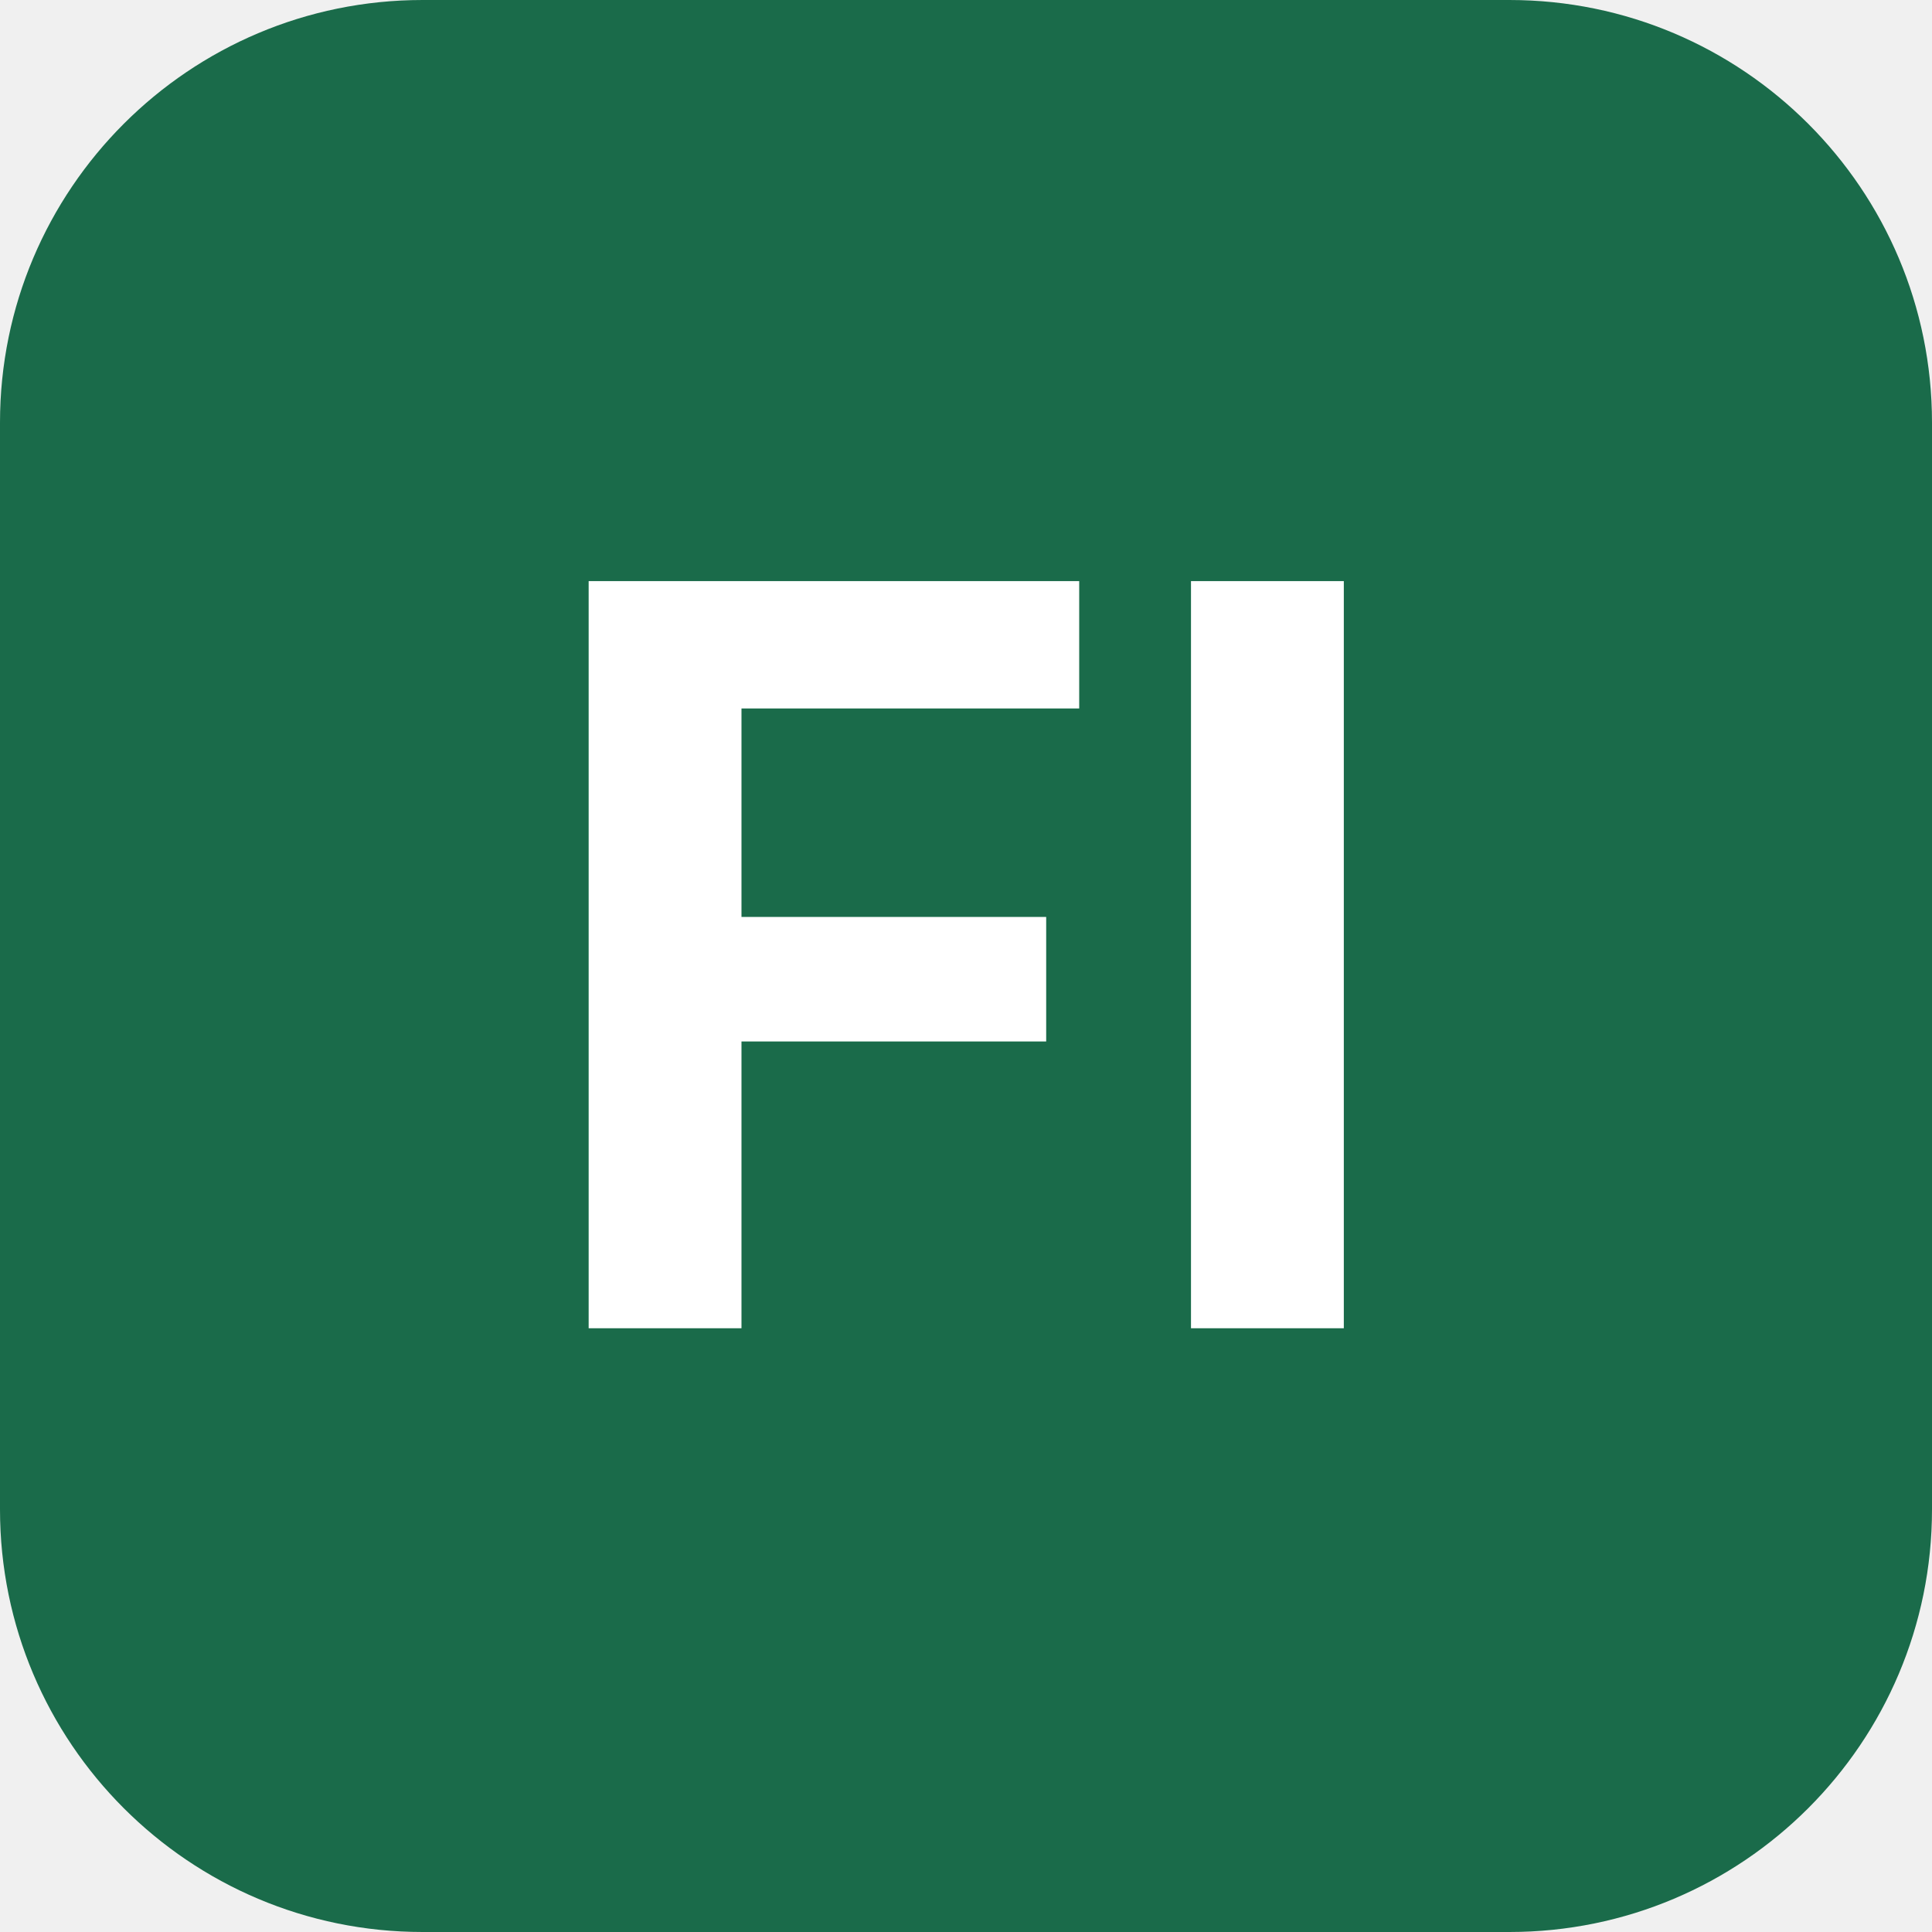
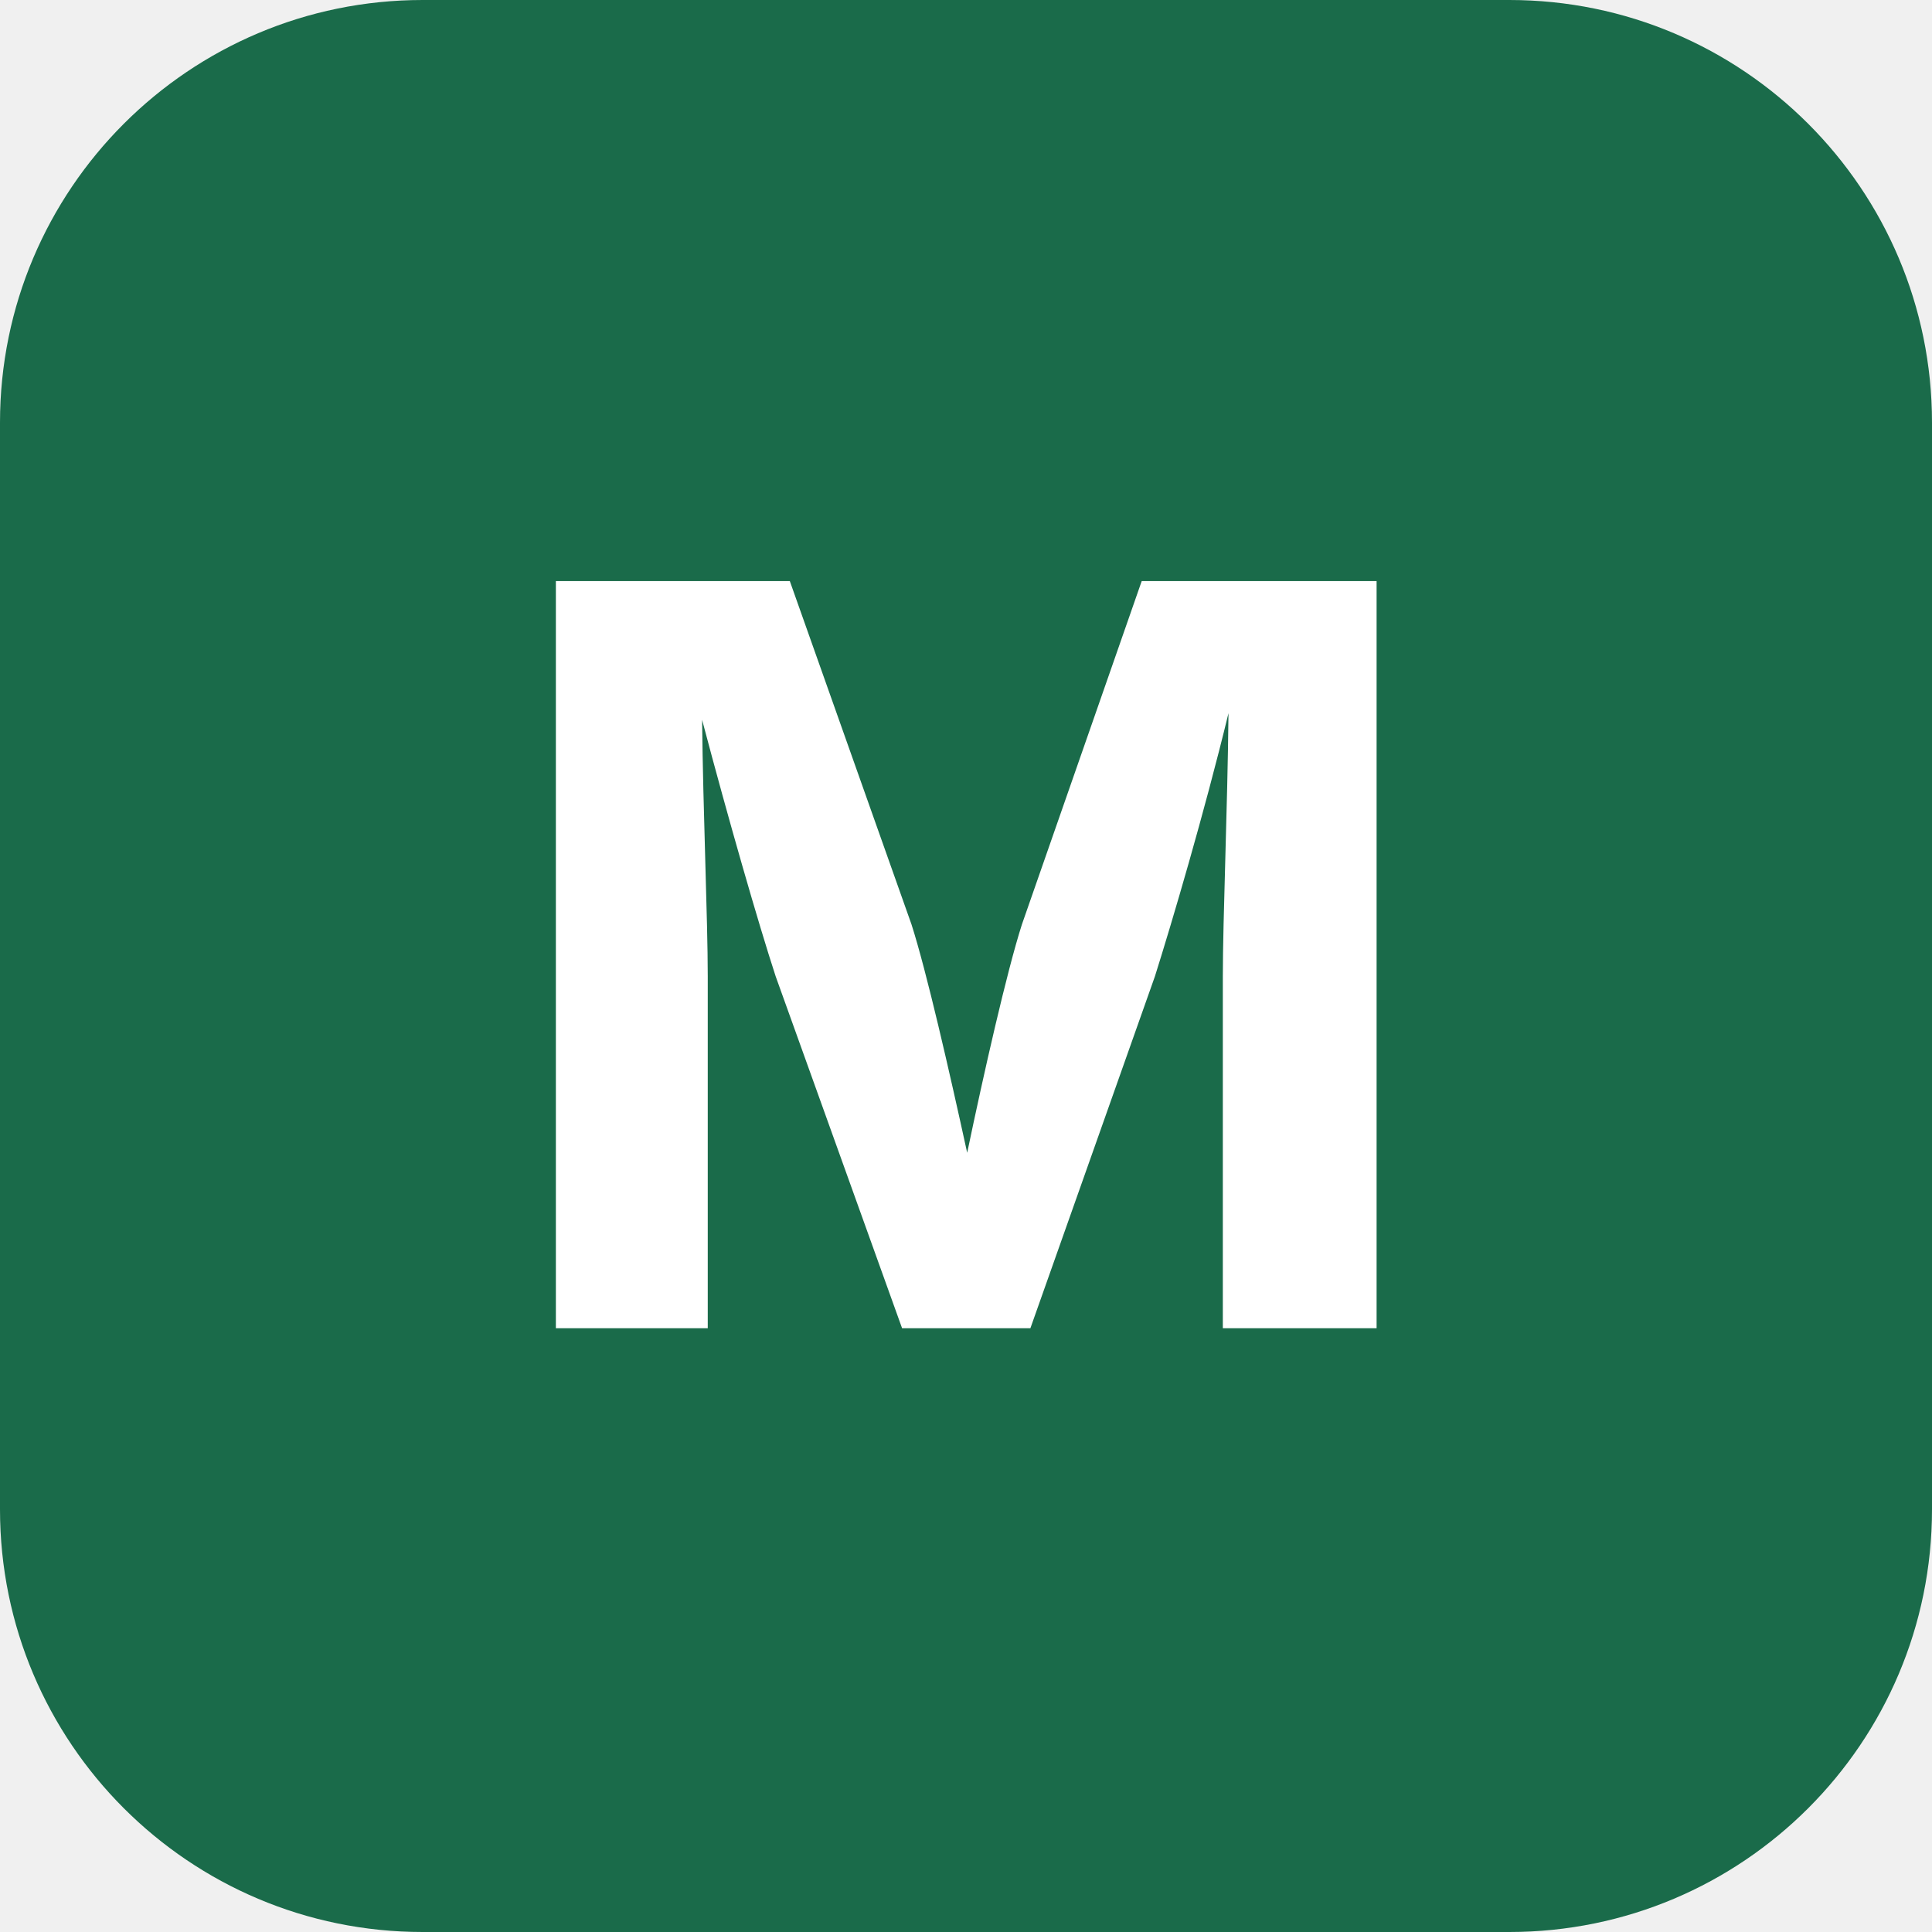
<svg xmlns="http://www.w3.org/2000/svg" viewBox="0 0 32 32">
  <rect width="32" height="32" rx="7" fill="#1a6b4a" />
-   <text x="16" y="22" text-anchor="middle" font-family="Inter, system-ui, sans-serif" font-size="17" font-weight="700" fill="#ffffff">FI</text>
+   <text x="16" y="22" text-anchor="middle" font-family="Inter, system-ui, sans-serif" font-size="17" font-weight="700" fill="#ffffff">M</text>
</svg>
